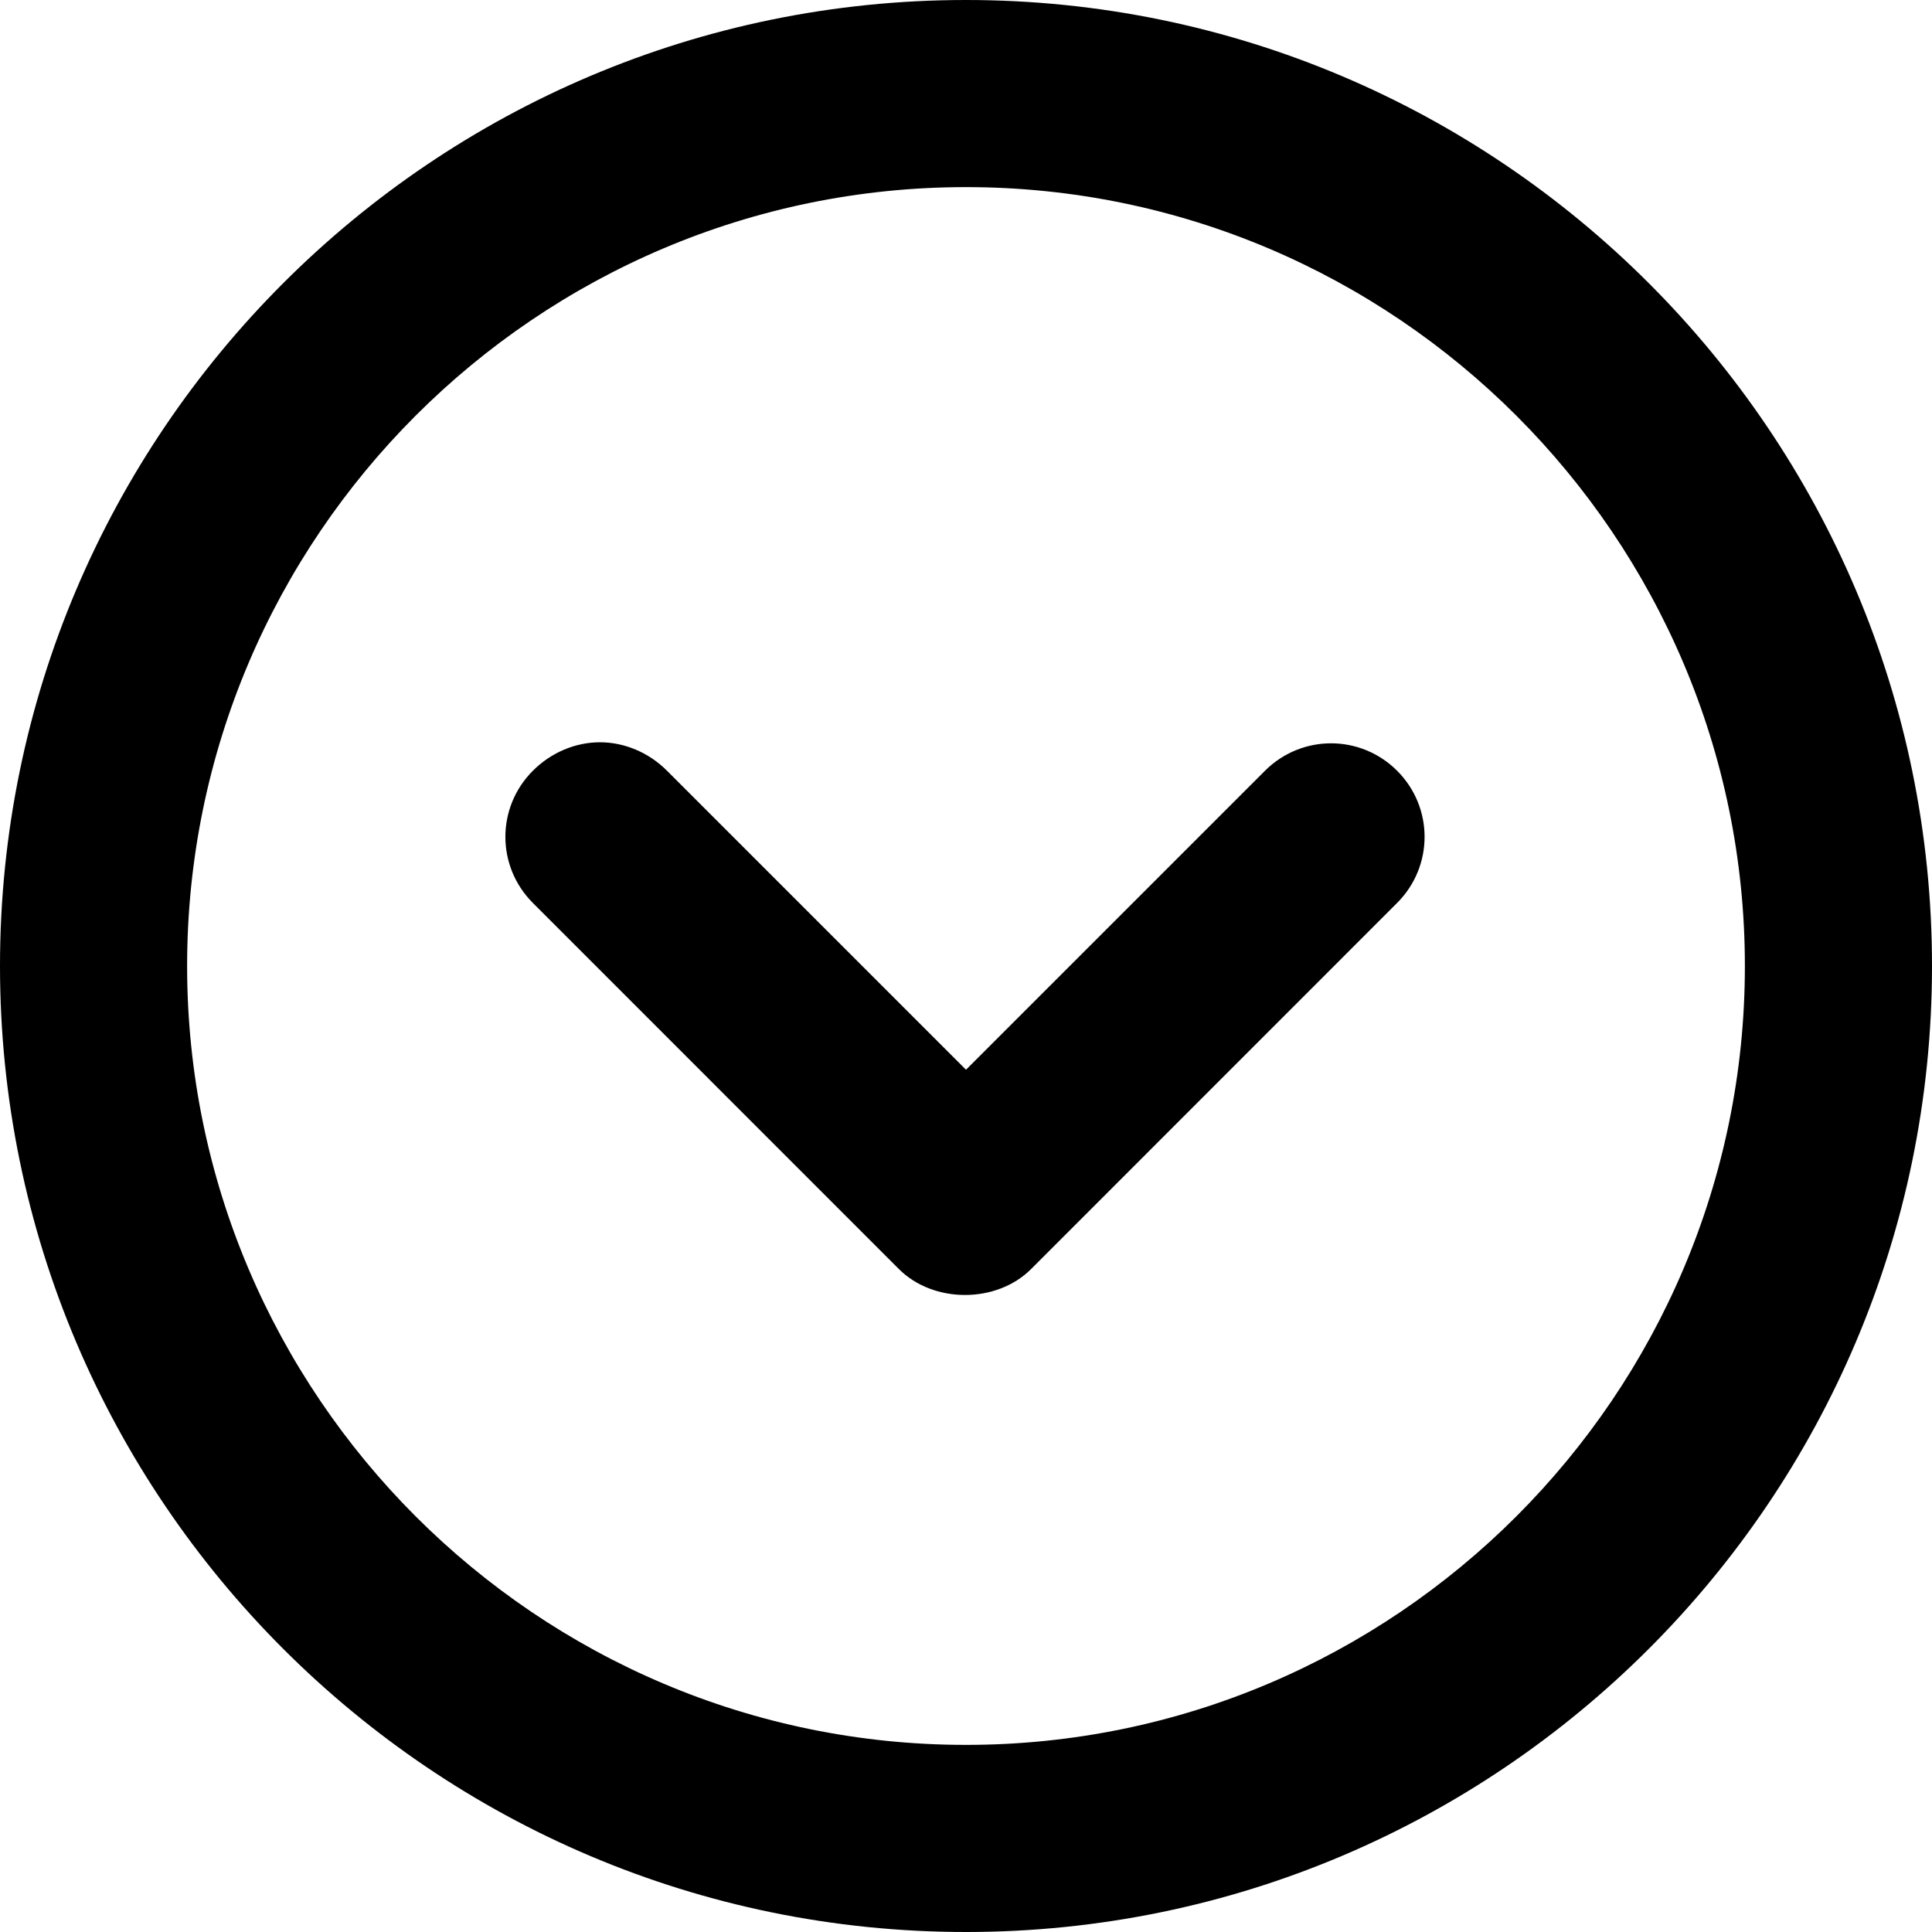
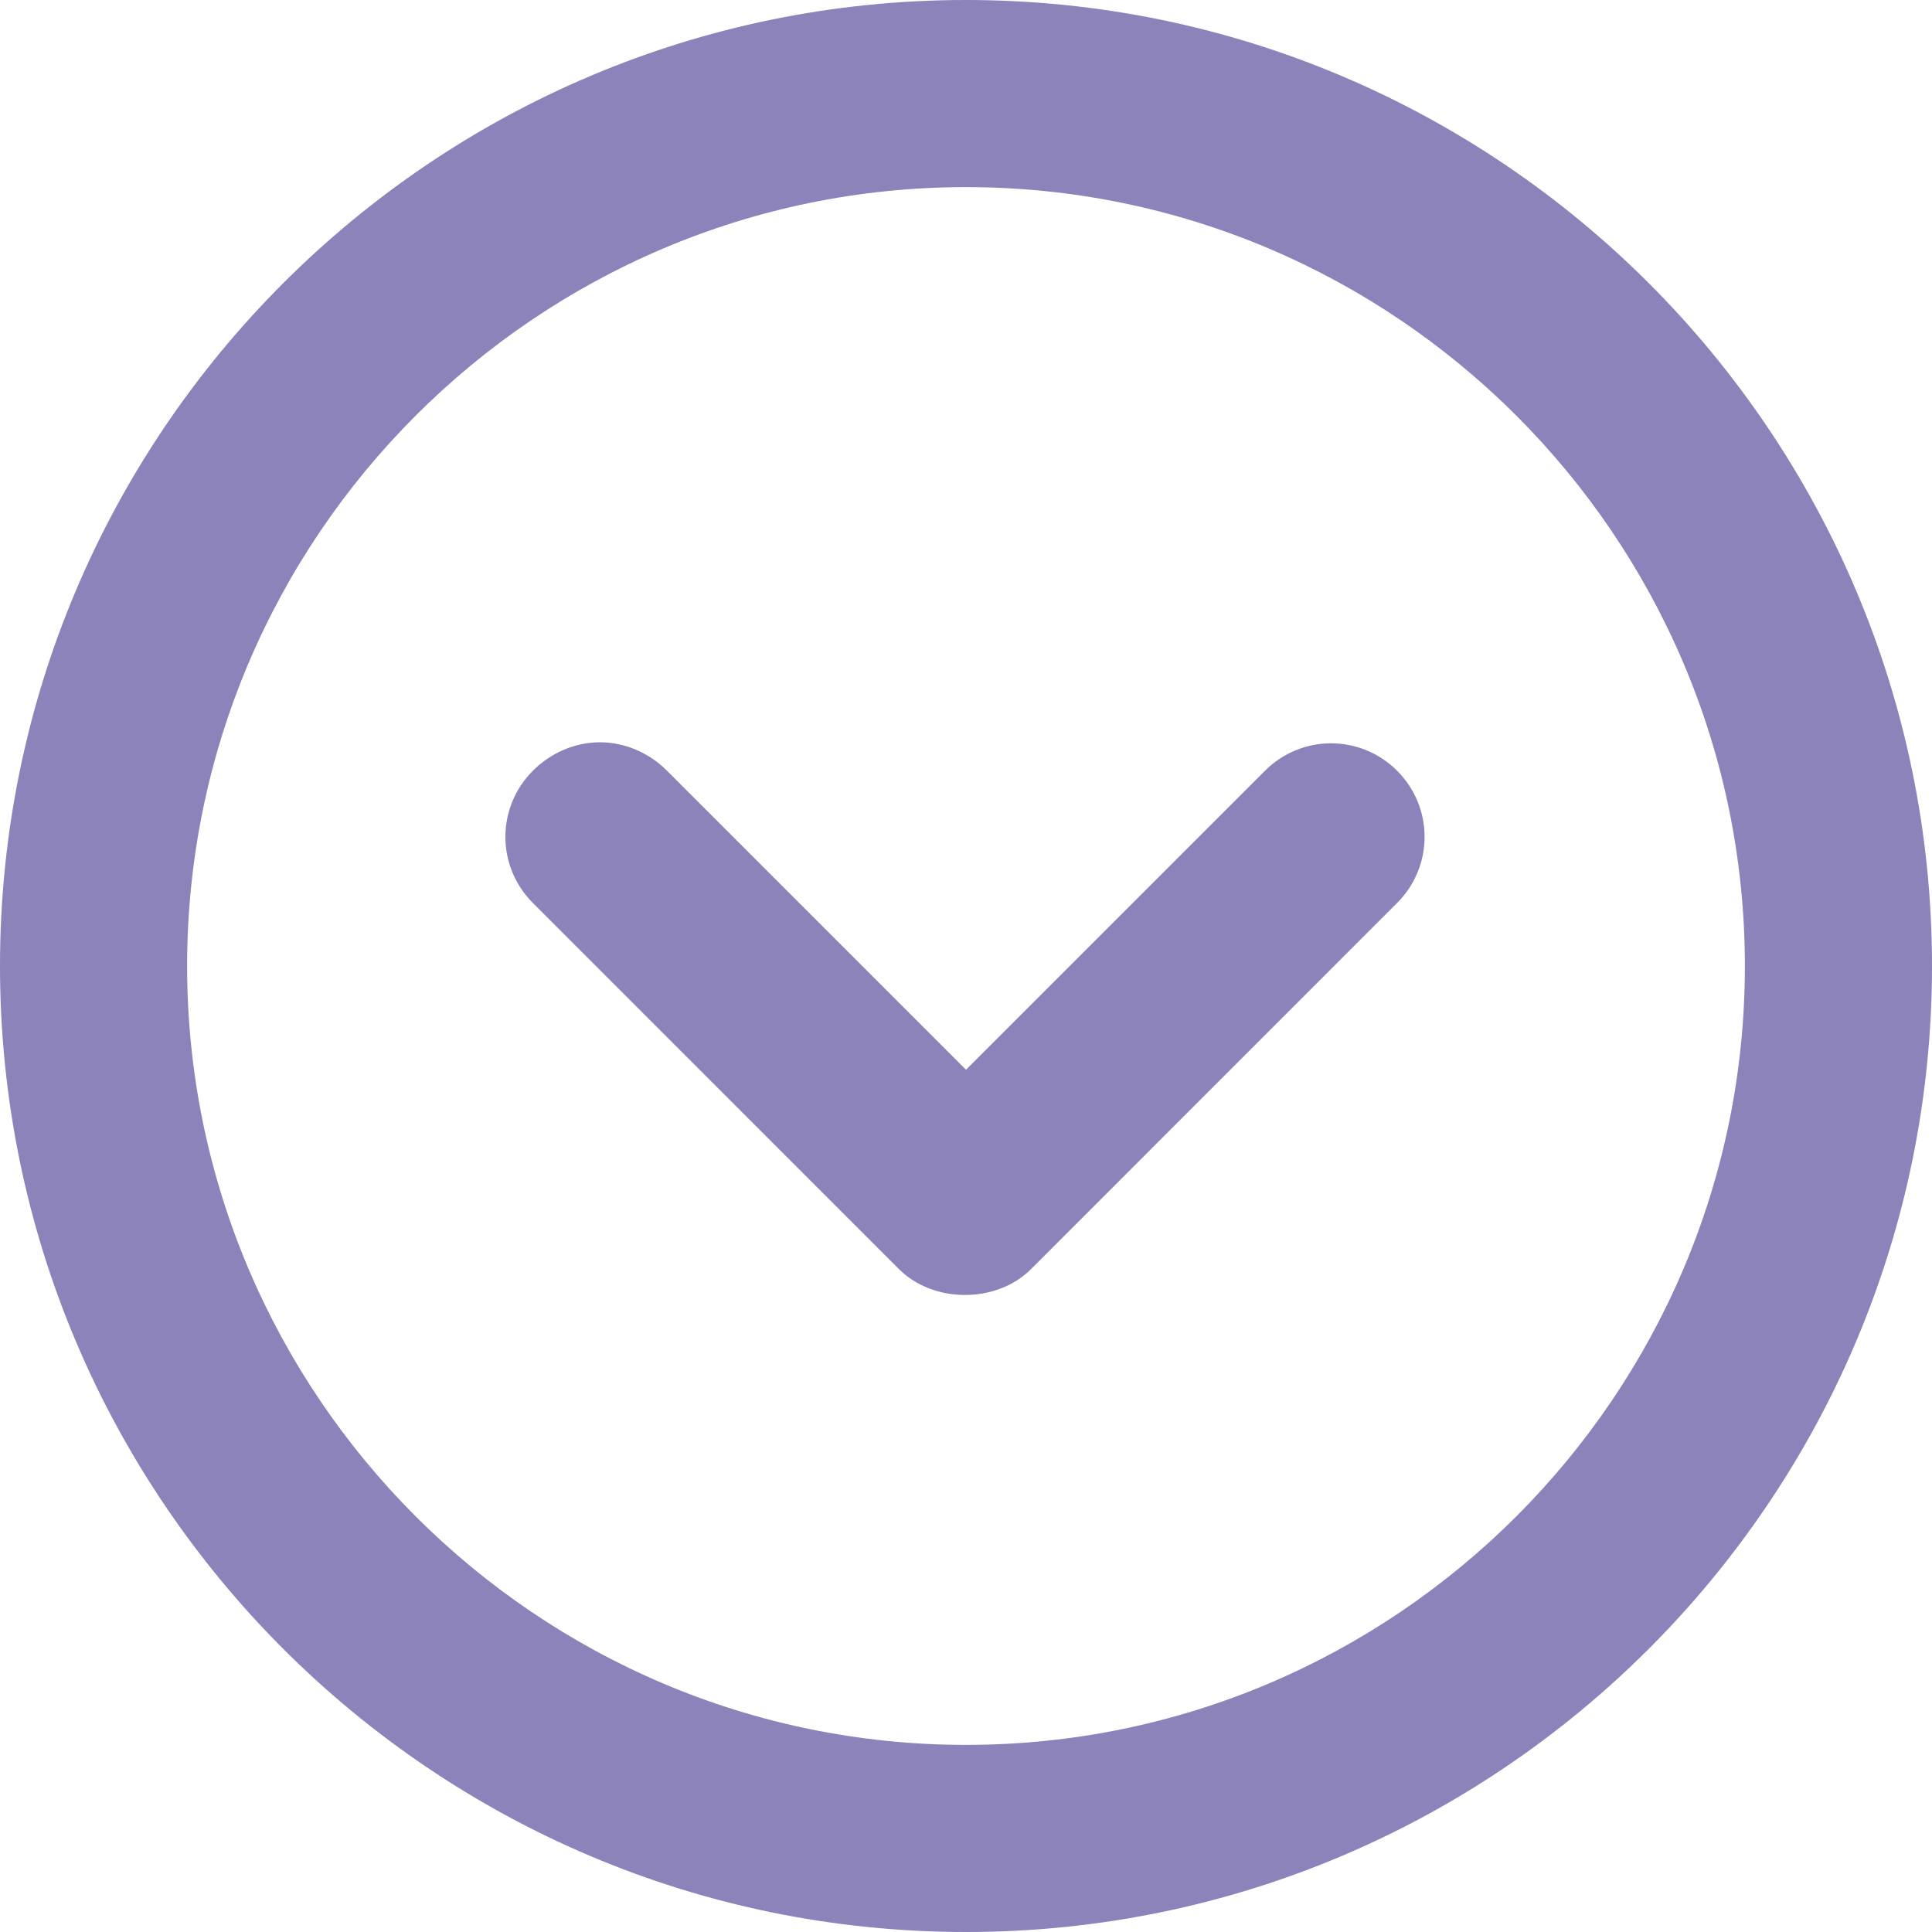
<svg xmlns="http://www.w3.org/2000/svg" width="20" height="20" viewBox="0 0 20 20" fill="none">
-   <path d="M9.305 13.137C9.663 13.495 10.316 13.495 10.674 13.137L14.463 9.347C14.842 8.968 14.842 8.358 14.463 7.979C14.084 7.6 13.474 7.6 13.095 7.979L10 11.074L6.905 7.979C6.716 7.789 6.463 7.684 6.211 7.684C5.958 7.684 5.705 7.789 5.516 7.979C5.137 8.358 5.137 8.968 5.516 9.347L9.305 13.137Z" fill="black" />
-   <path d="M10 20C15.516 20 20 15.516 20 10C20 4.484 15.516 0 10 0C4.484 0 0 4.484 0 10C0 15.516 4.484 20 10 20ZM10 1.937C14.442 1.937 18.063 5.558 18.063 10C18.063 14.442 14.442 18.063 10 18.063C5.558 18.063 1.937 14.442 1.937 10C1.937 5.558 5.558 1.937 10 1.937Z" fill="black" />
+   <path d="M9.305 13.137C9.663 13.495 10.316 13.495 10.674 13.137L14.463 9.347C14.842 8.968 14.842 8.358 14.463 7.979C14.084 7.6 13.474 7.6 13.095 7.979L10 11.074L6.905 7.979C6.716 7.789 6.463 7.684 6.211 7.684C5.958 7.684 5.705 7.789 5.516 7.979C5.137 8.358 5.137 8.968 5.516 9.347L9.305 13.137Z" fill="#8B83BA" />
+   <path d="M10 20C15.516 20 20 15.516 20 10C20 4.484 15.516 0 10 0C4.484 0 0 4.484 0 10C0 15.516 4.484 20 10 20ZM10 1.937C14.442 1.937 18.063 5.558 18.063 10C18.063 14.442 14.442 18.063 10 18.063C5.558 18.063 1.937 14.442 1.937 10C1.937 5.558 5.558 1.937 10 1.937Z" fill="#8B83BA" />
</svg>
